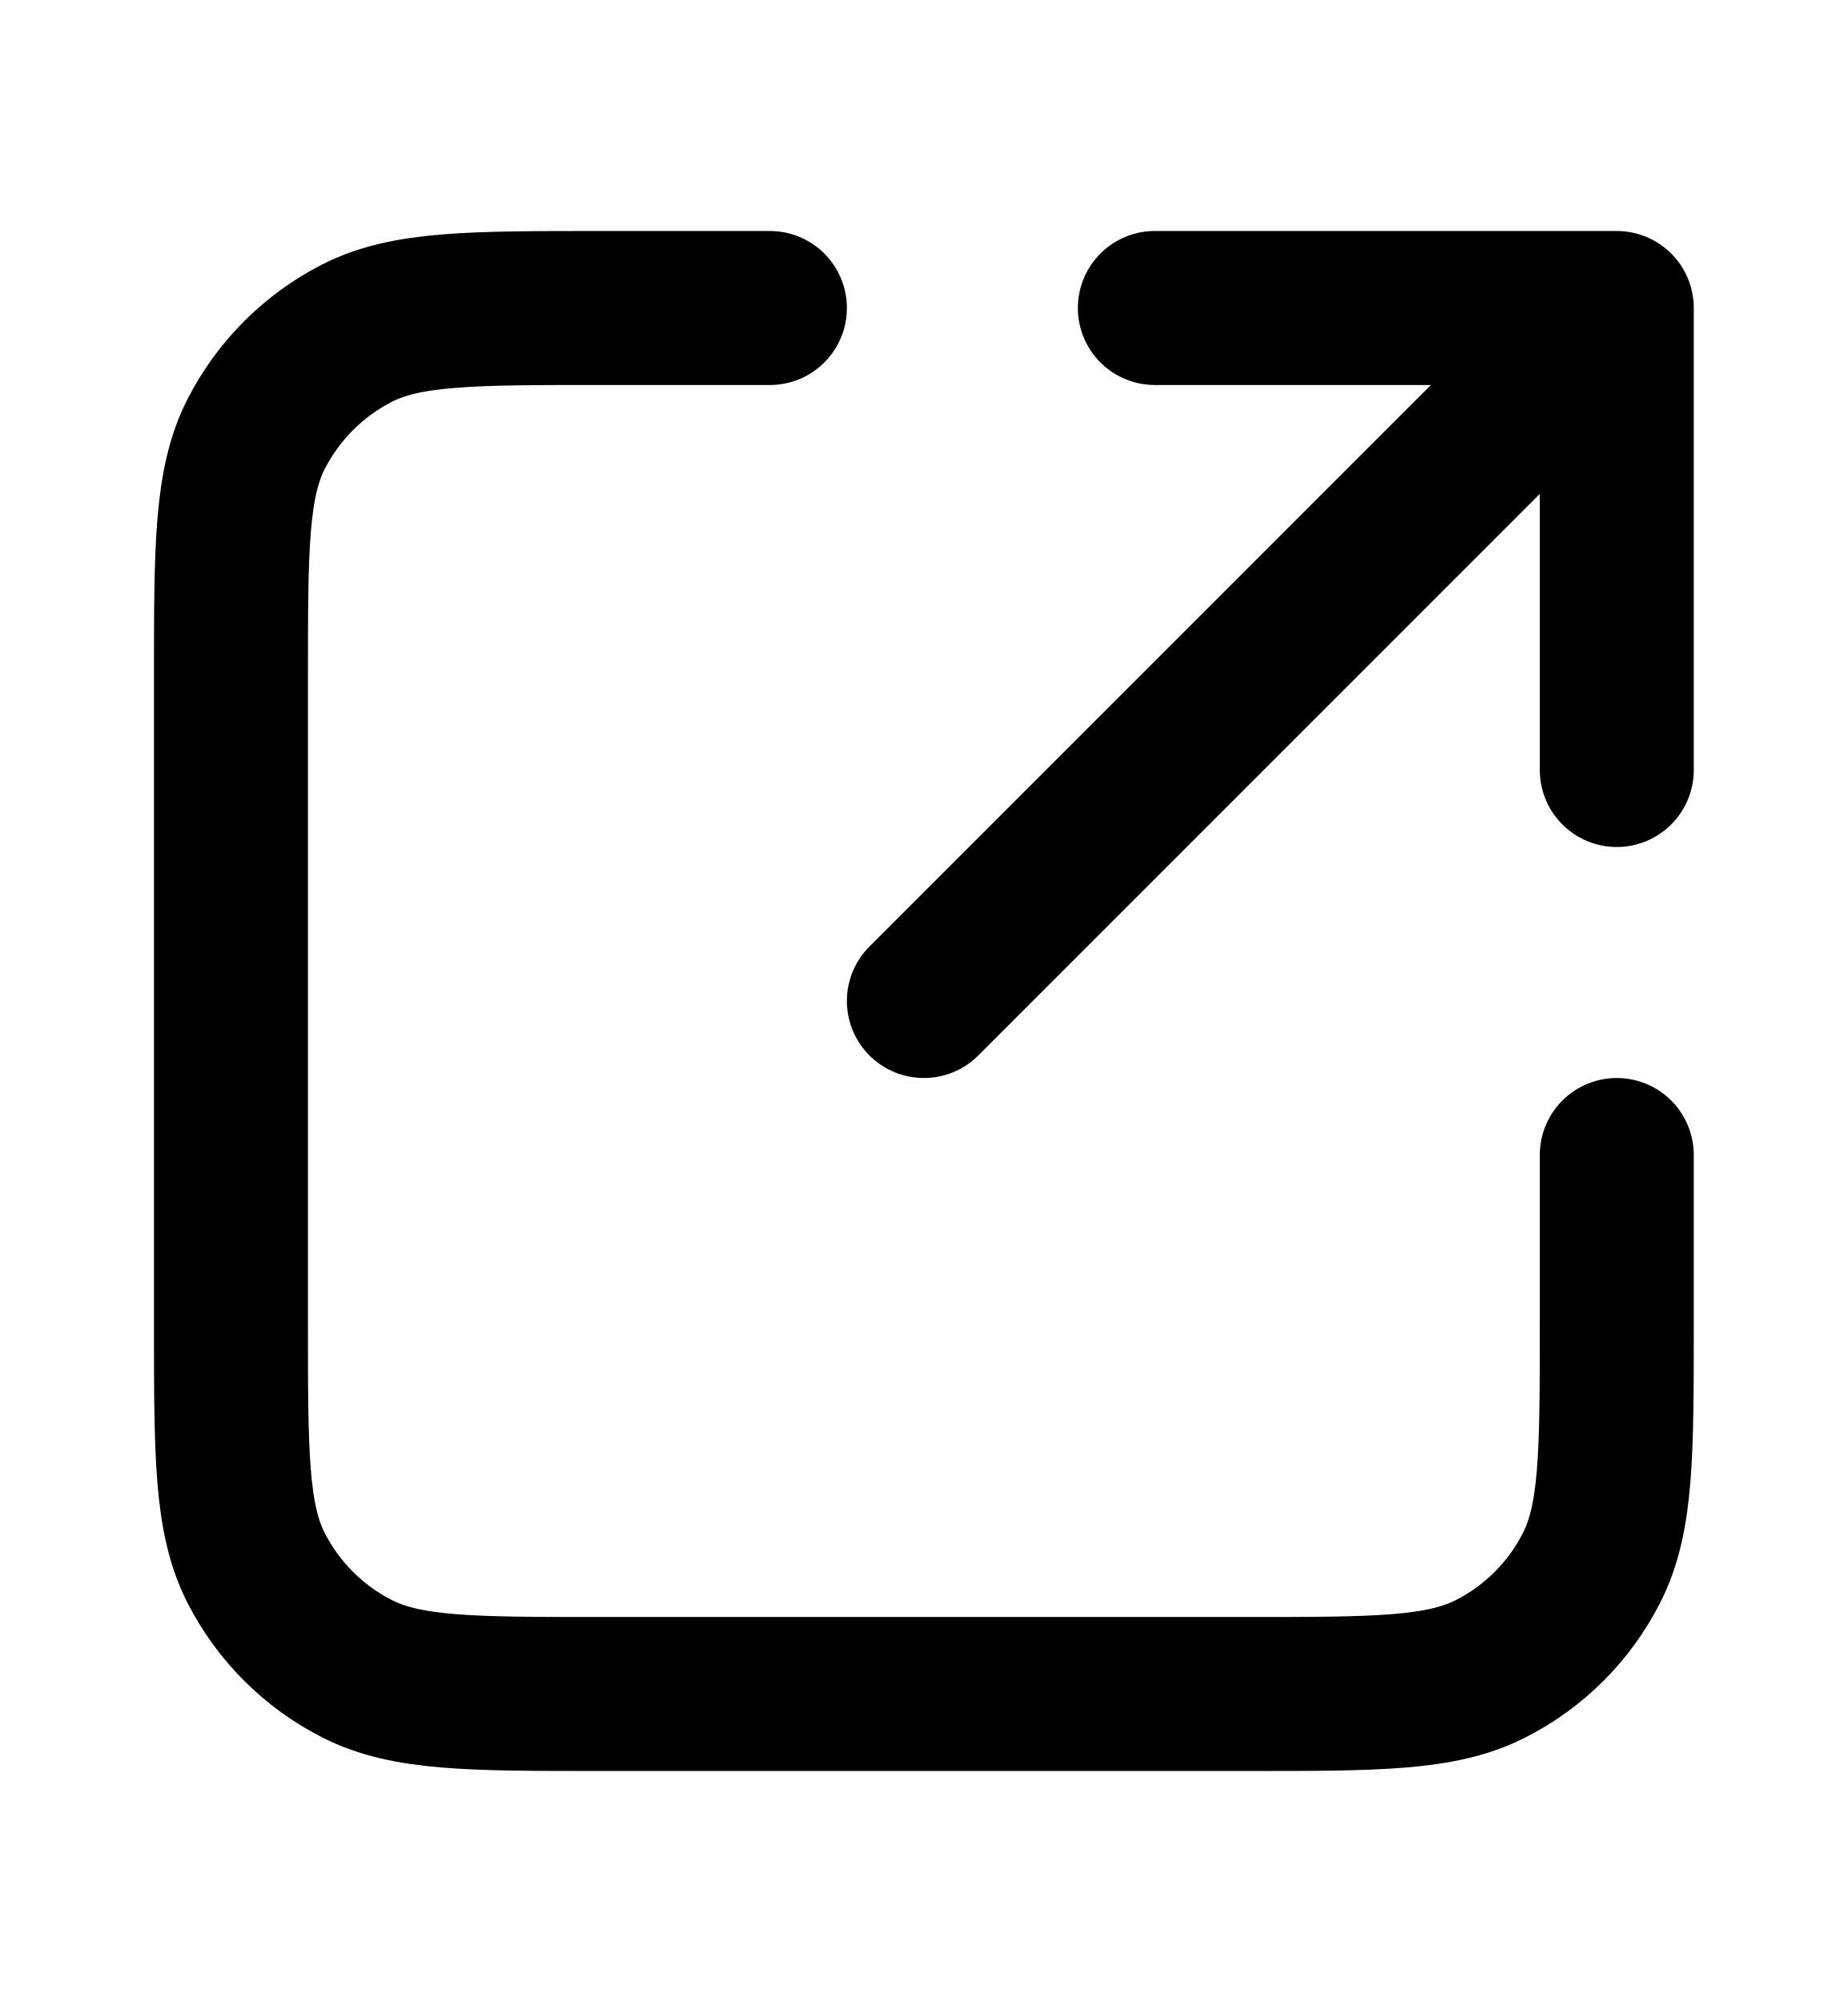
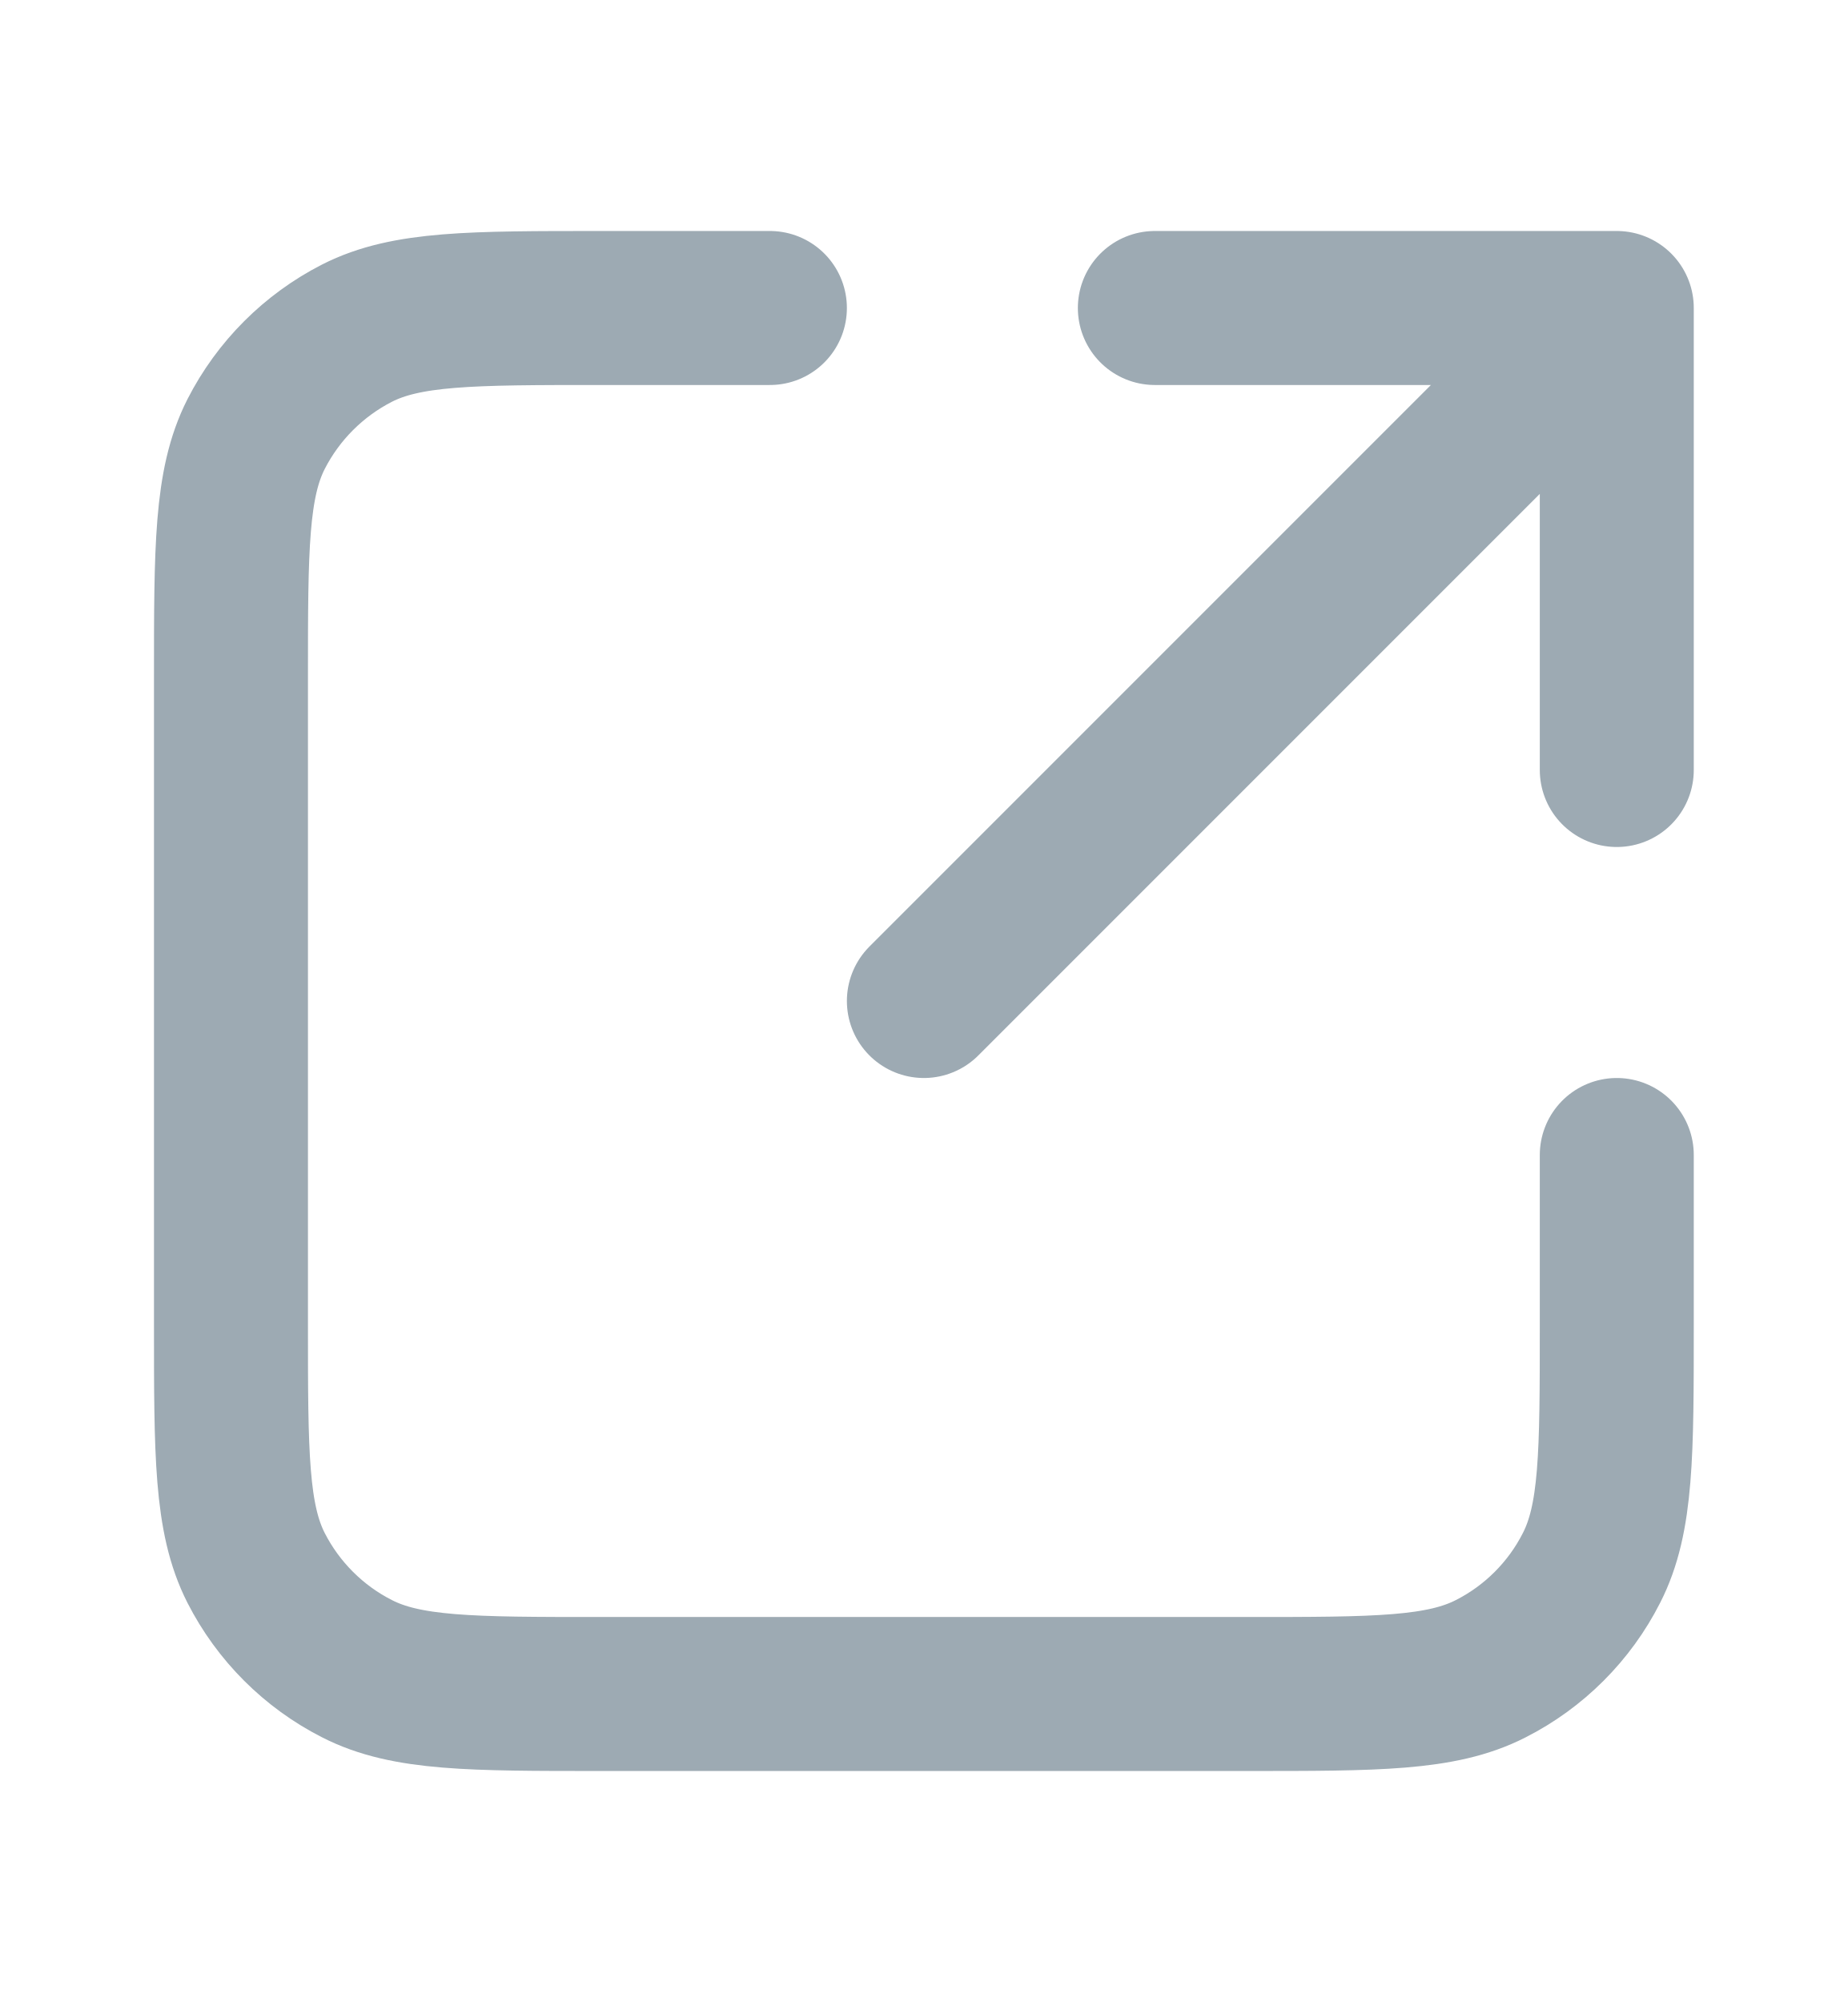
- <svg xmlns="http://www.w3.org/2000/svg" color="inherit" width="12" height="13" viewBox="0 0 12 13" fill="none">
-   <path d="M10.5 5L10.5 2M10.5 2H7.5M10.5 2L6 6.5M5 2H3.9C3.06 2 2.64 2 2.319 2.163C2.037 2.307 1.807 2.537 1.663 2.819C1.5 3.14 1.5 3.56 1.5 4.4V8.6C1.5 9.44 1.5 9.86 1.663 10.181C1.807 10.463 2.037 10.693 2.319 10.836C2.64 11 3.06 11 3.9 11H8.1C8.94 11 9.36 11 9.681 10.836C9.963 10.693 10.193 10.463 10.336 10.181C10.5 9.86 10.5 9.44 10.5 8.6V7.5" stroke="currentColor" stroke-linecap="round" stroke-linejoin="round" />
+ <svg xmlns="http://www.w3.org/2000/svg" width="12" height="13" viewBox="0 0 12 13" fill="none">
+   <path d="M10.5 5L10.5 2M10.5 2H7.5M10.5 2L6 6.5M5 2H3.9C3.06 2 2.64 2 2.319 2.163C2.037 2.307 1.807 2.537 1.663 2.819C1.5 3.14 1.5 3.56 1.5 4.4V8.6C1.5 9.44 1.5 9.86 1.663 10.181C1.807 10.463 2.037 10.693 2.319 10.836C2.64 11 3.06 11 3.9 11H8.1C8.94 11 9.36 11 9.681 10.836C9.963 10.693 10.193 10.463 10.336 10.181C10.5 9.86 10.5 9.44 10.5 8.6V7.5" stroke="#9DAAB3" stroke-linecap="round" stroke-linejoin="round" />
</svg>
